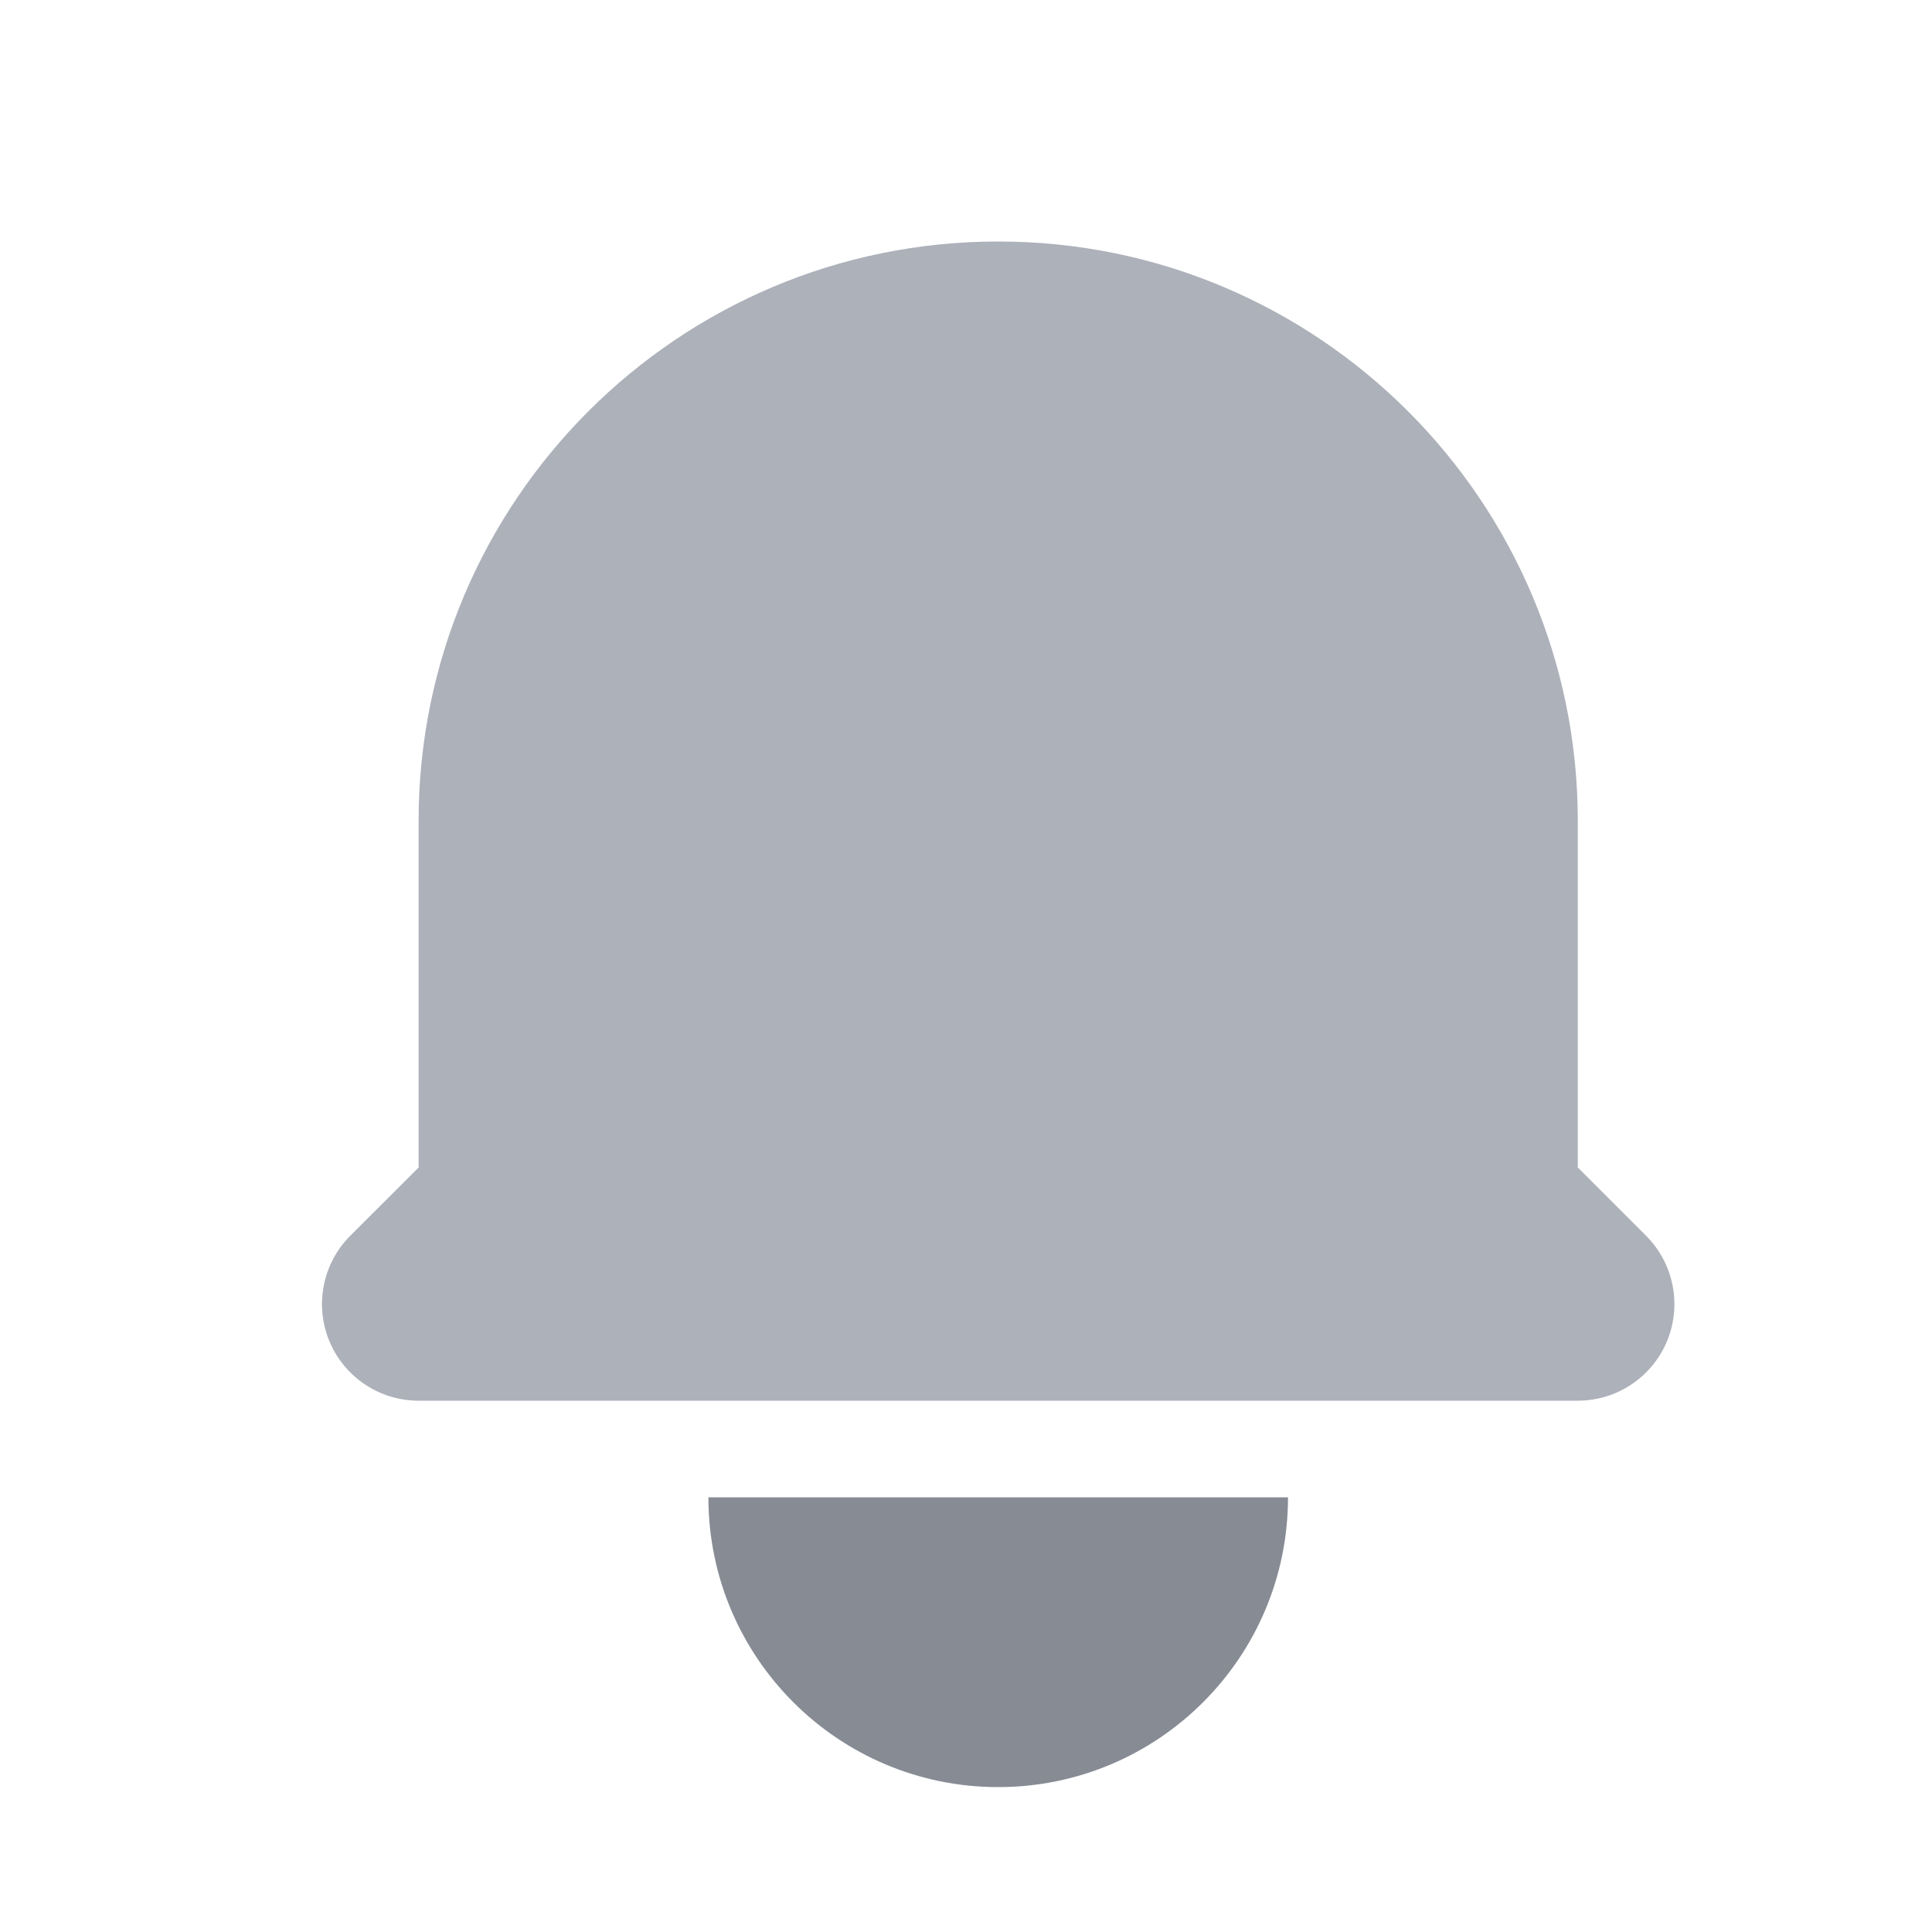
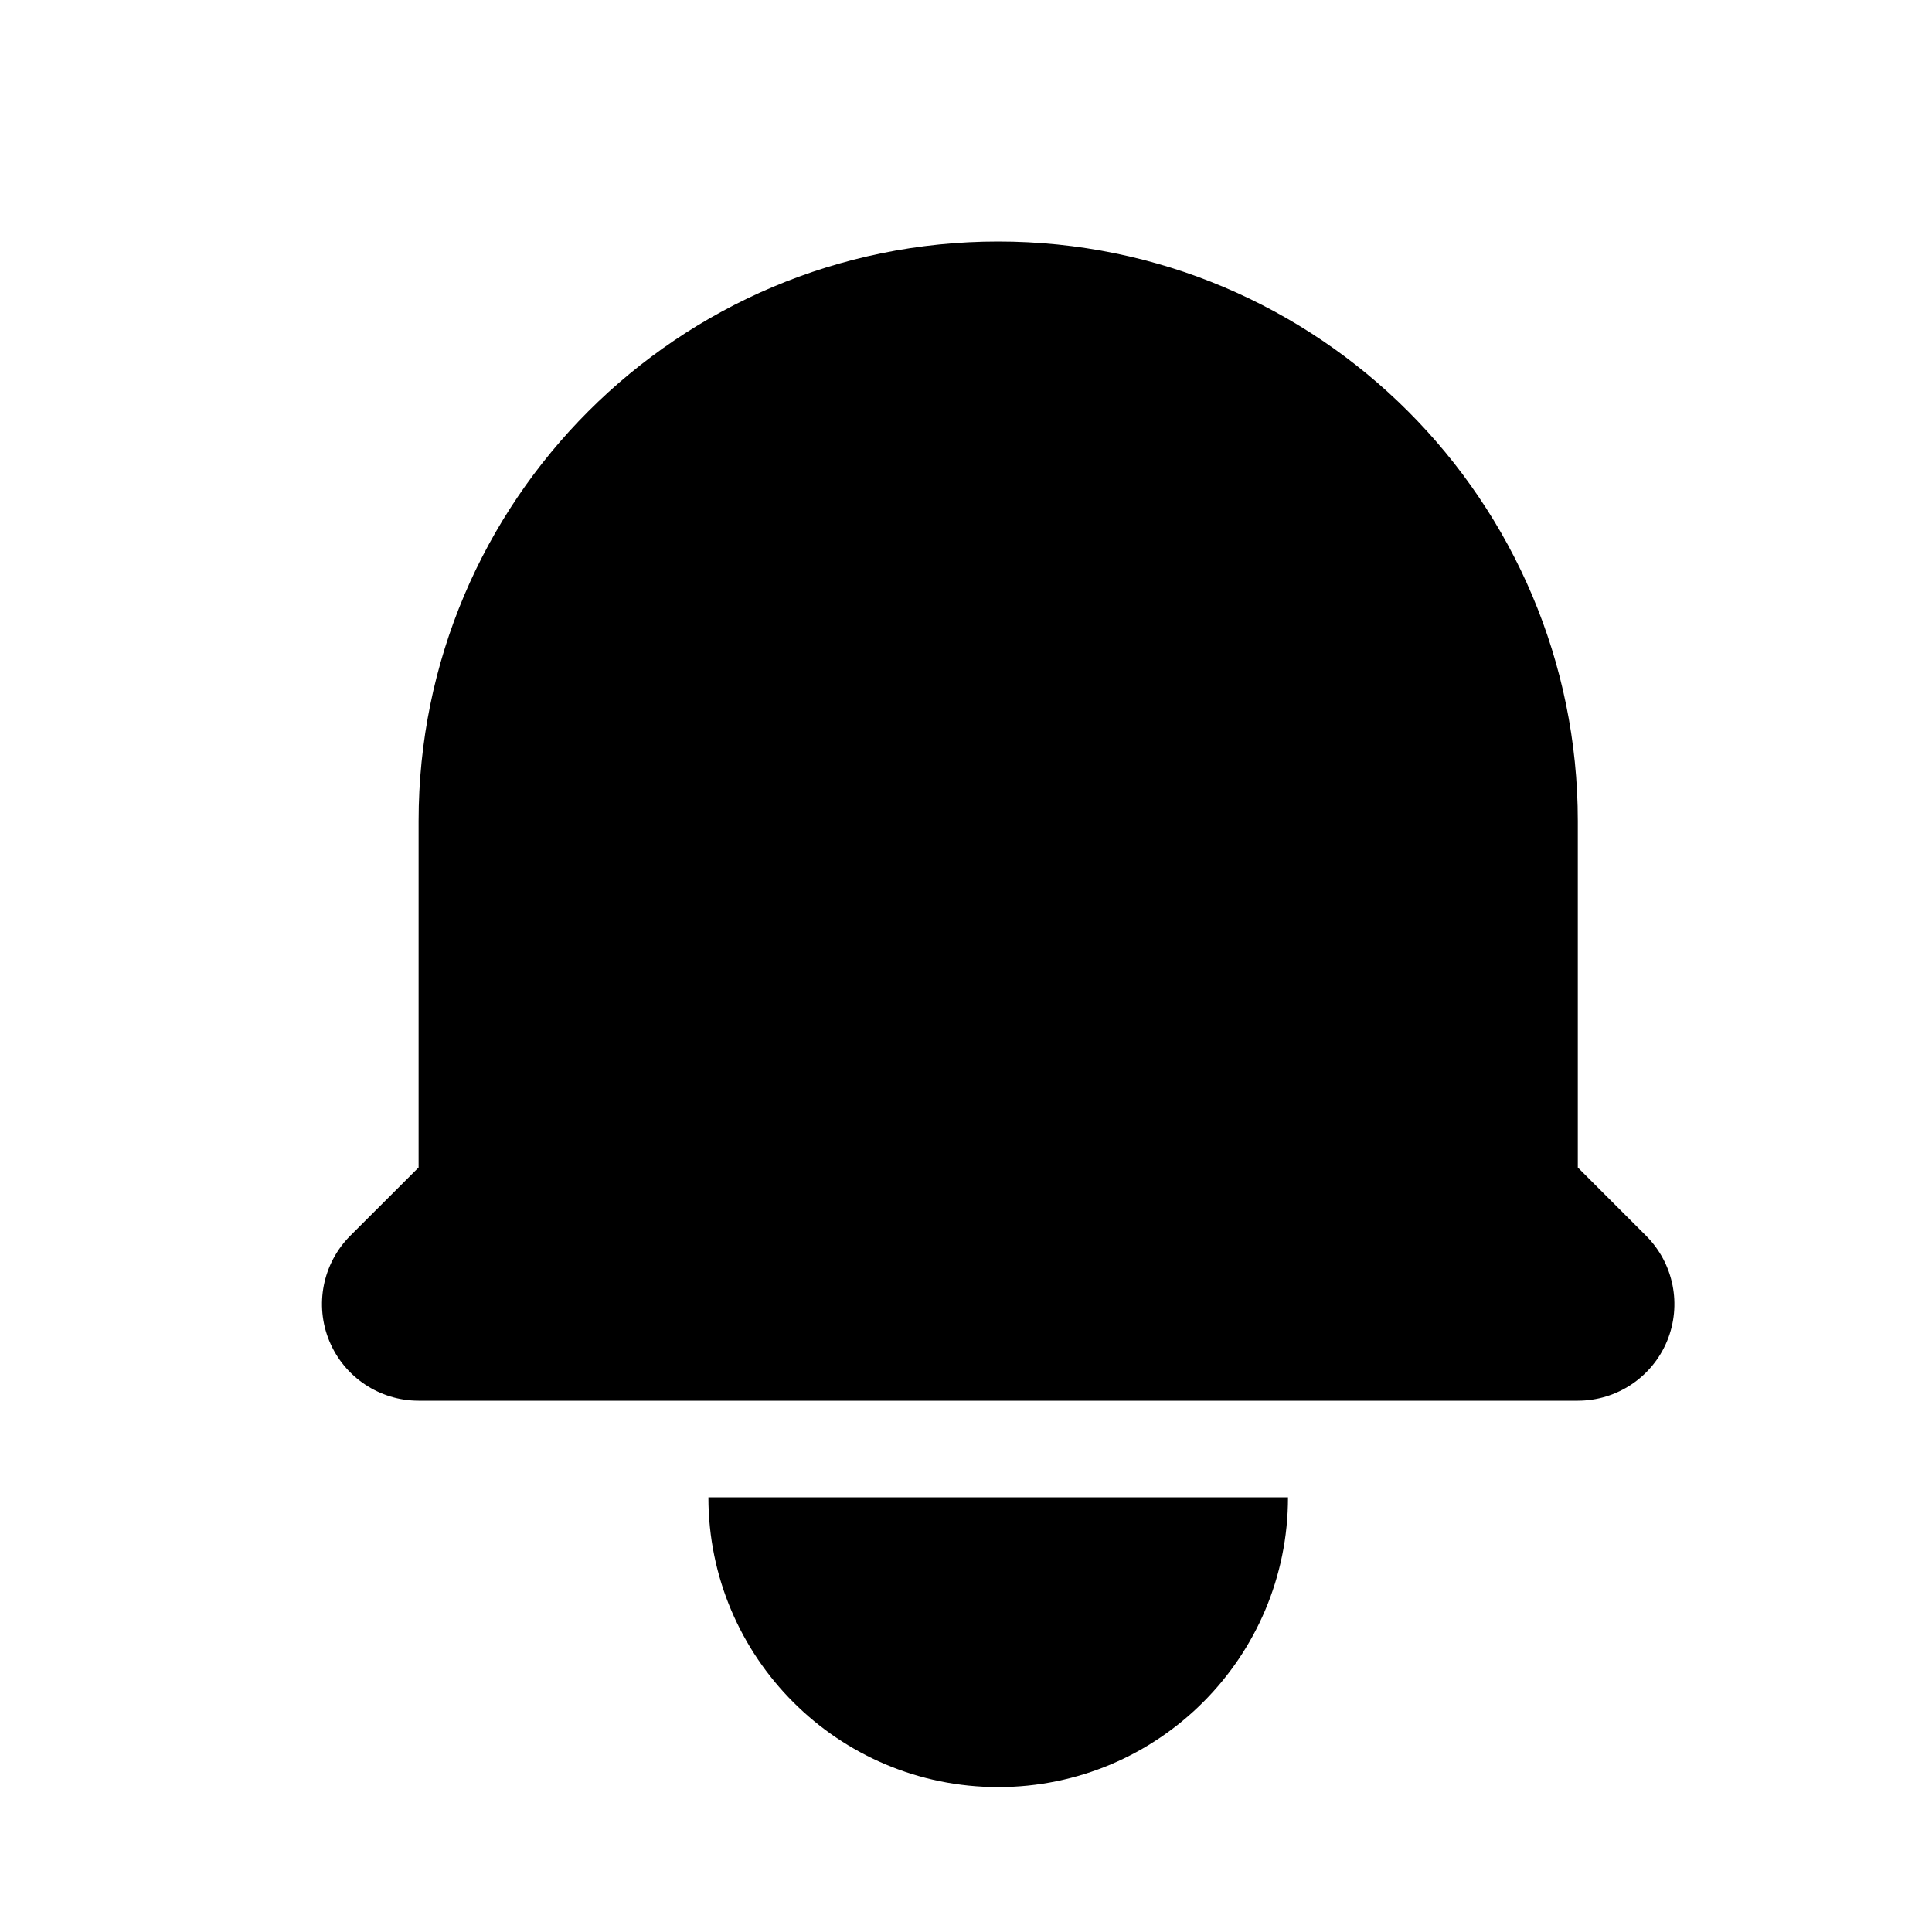
- <svg xmlns="http://www.w3.org/2000/svg" width="24" height="24" viewBox="0 0 24 24" fill="none">
-   <path d="M12.4 3C8.424 3 5.2 6.224 5.2 10.2V14.503L4.351 15.351C4.008 15.695 3.906 16.211 4.091 16.659C4.277 17.108 4.715 17.4 5.2 17.4H19.6C20.085 17.4 20.523 17.108 20.709 16.659C20.894 16.211 20.792 15.695 20.448 15.351L19.6 14.503V10.2C19.6 6.224 16.376 3 12.4 3Z" fill="#ADB1BA" />
-   <path d="M12.4 22.2C10.412 22.2 8.8 20.588 8.8 18.6H16C16 20.588 14.388 22.2 12.4 22.2Z" fill="#868B94" />
+ <svg xmlns="http://www.w3.org/2000/svg" width="current" height="current" viewBox="0 0 24 24" fill="current">
+   <path d="M12.4 3C8.424 3 5.2 6.224 5.2 10.2V14.503L4.351 15.351C4.008 15.695 3.906 16.211 4.091 16.659C4.277 17.108 4.715 17.4 5.2 17.4H19.6C20.085 17.4 20.523 17.108 20.709 16.659C20.894 16.211 20.792 15.695 20.448 15.351L19.6 14.503V10.2C19.6 6.224 16.376 3 12.4 3Z" fill="current" />
+   <path d="M12.4 22.2C10.412 22.2 8.8 20.588 8.8 18.6H16C16 20.588 14.388 22.2 12.4 22.2Z" fill="current" />
</svg>
